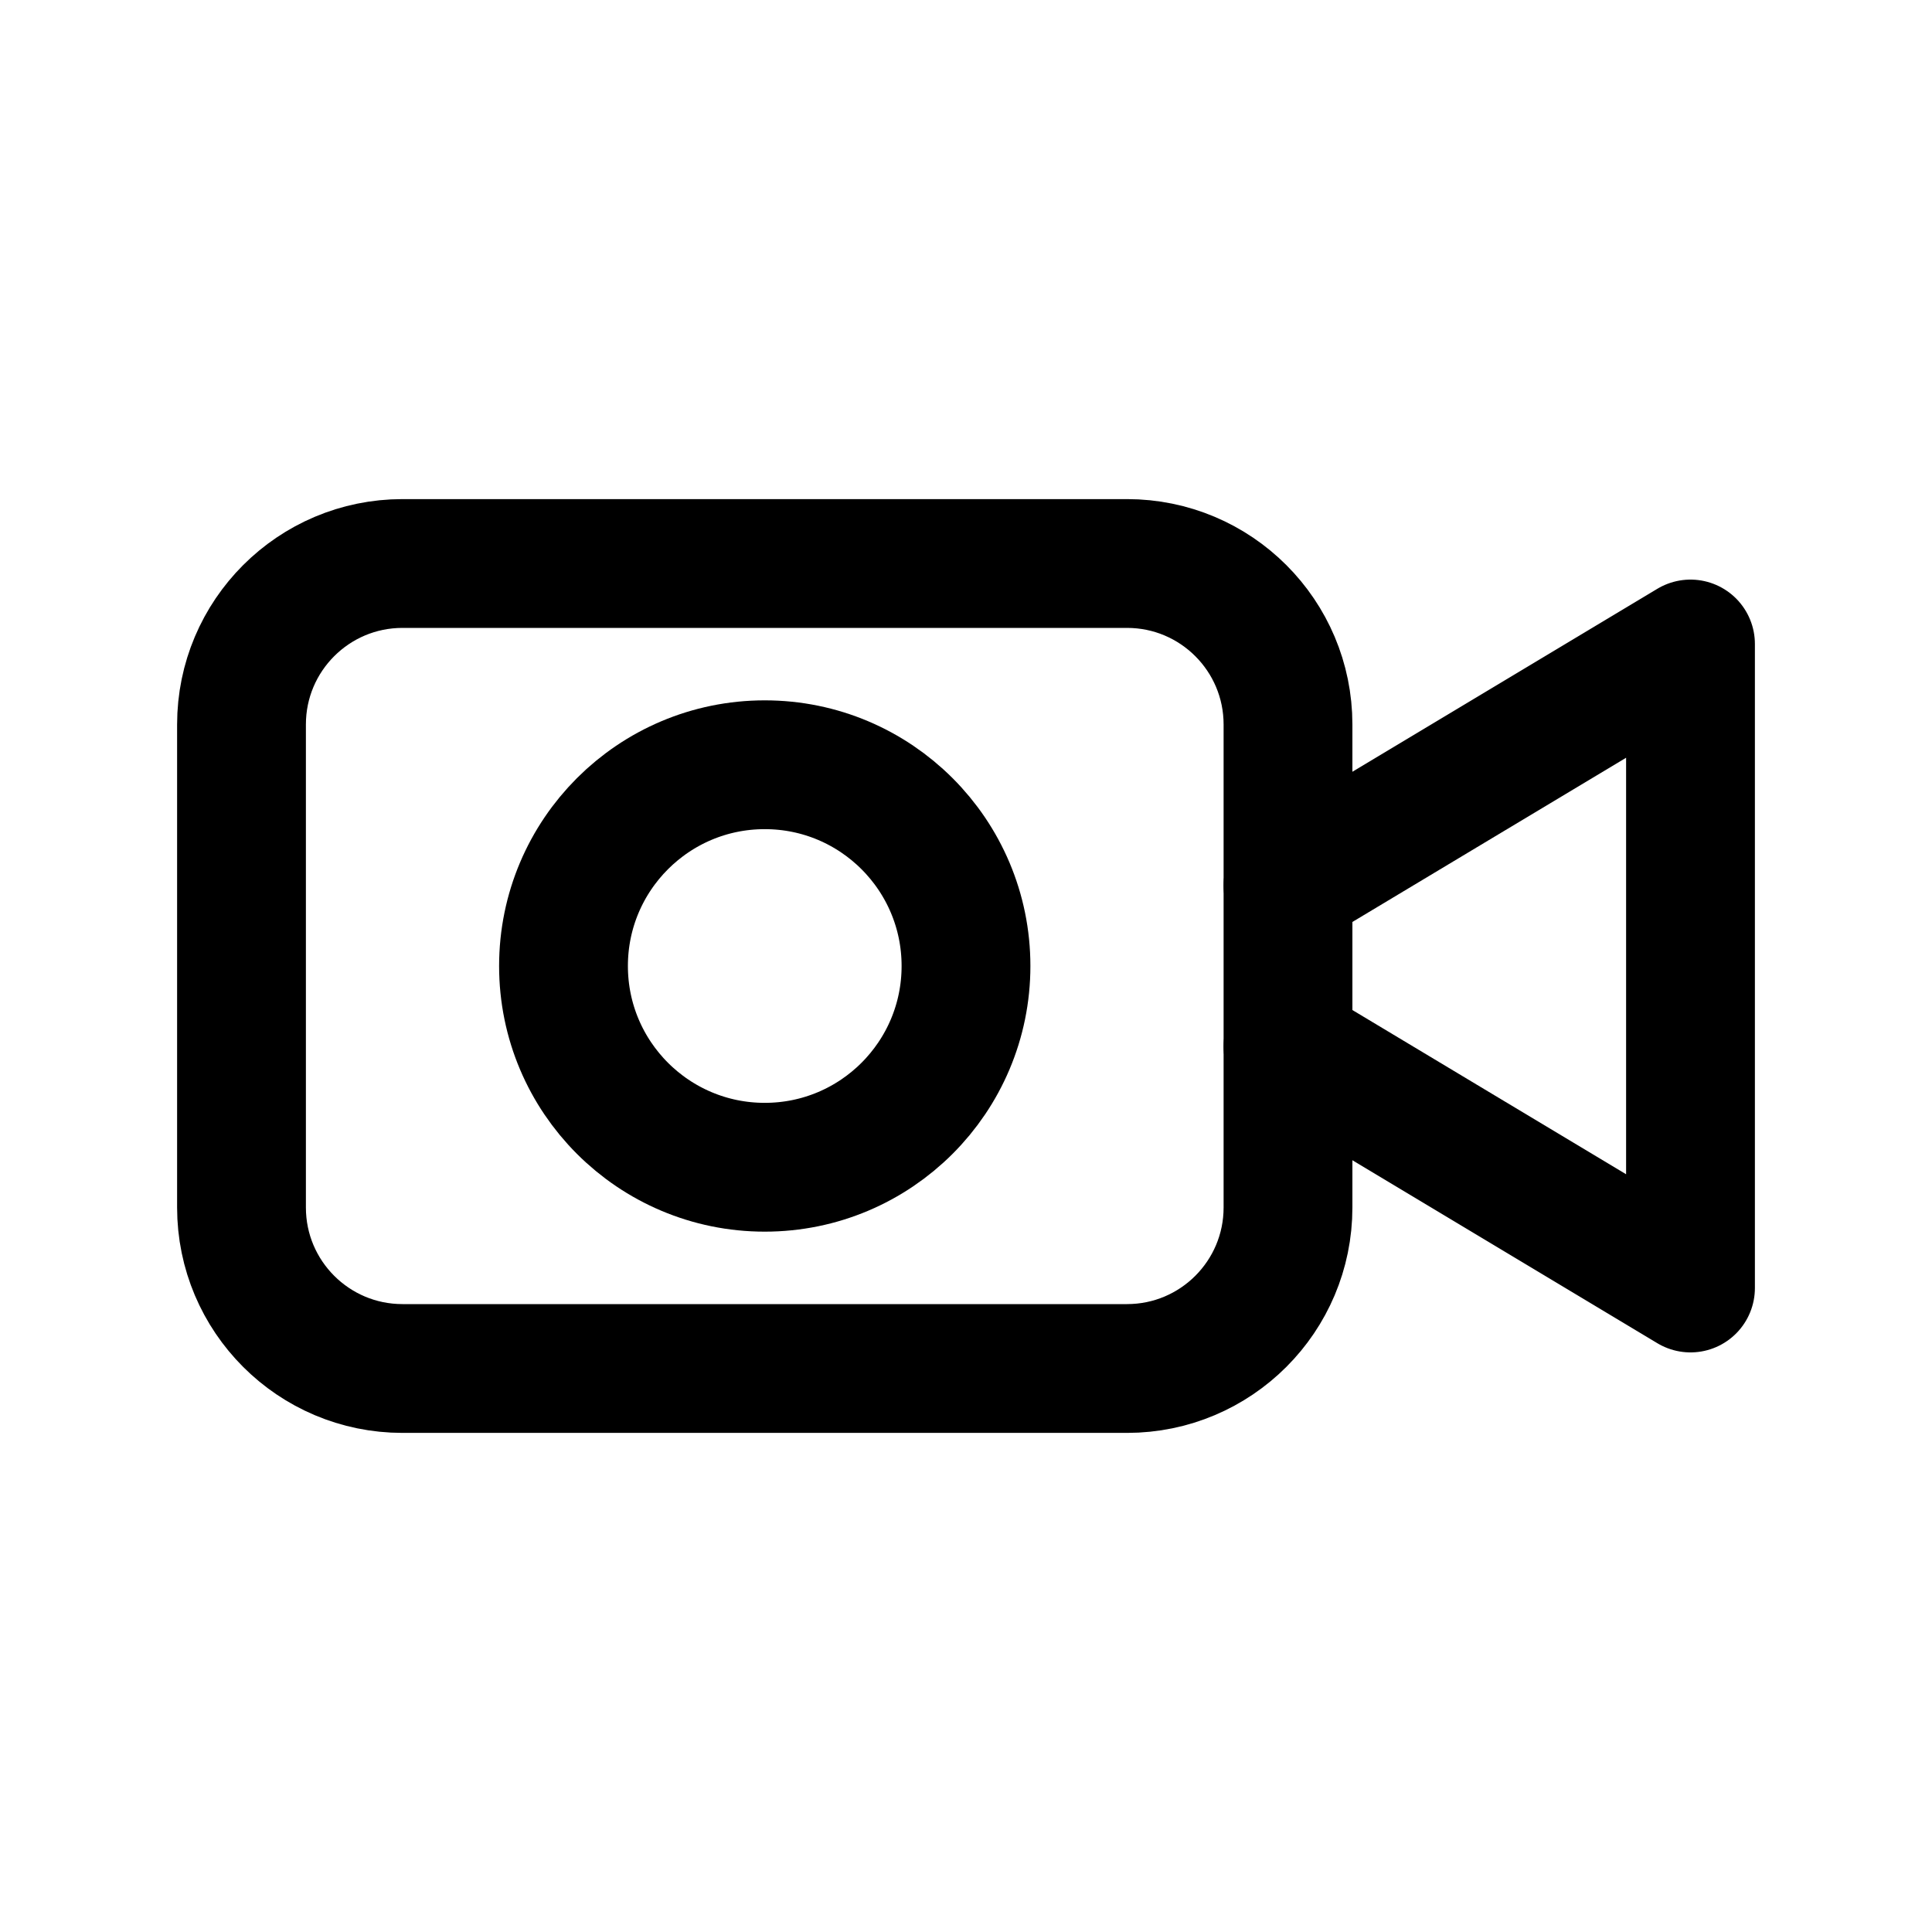
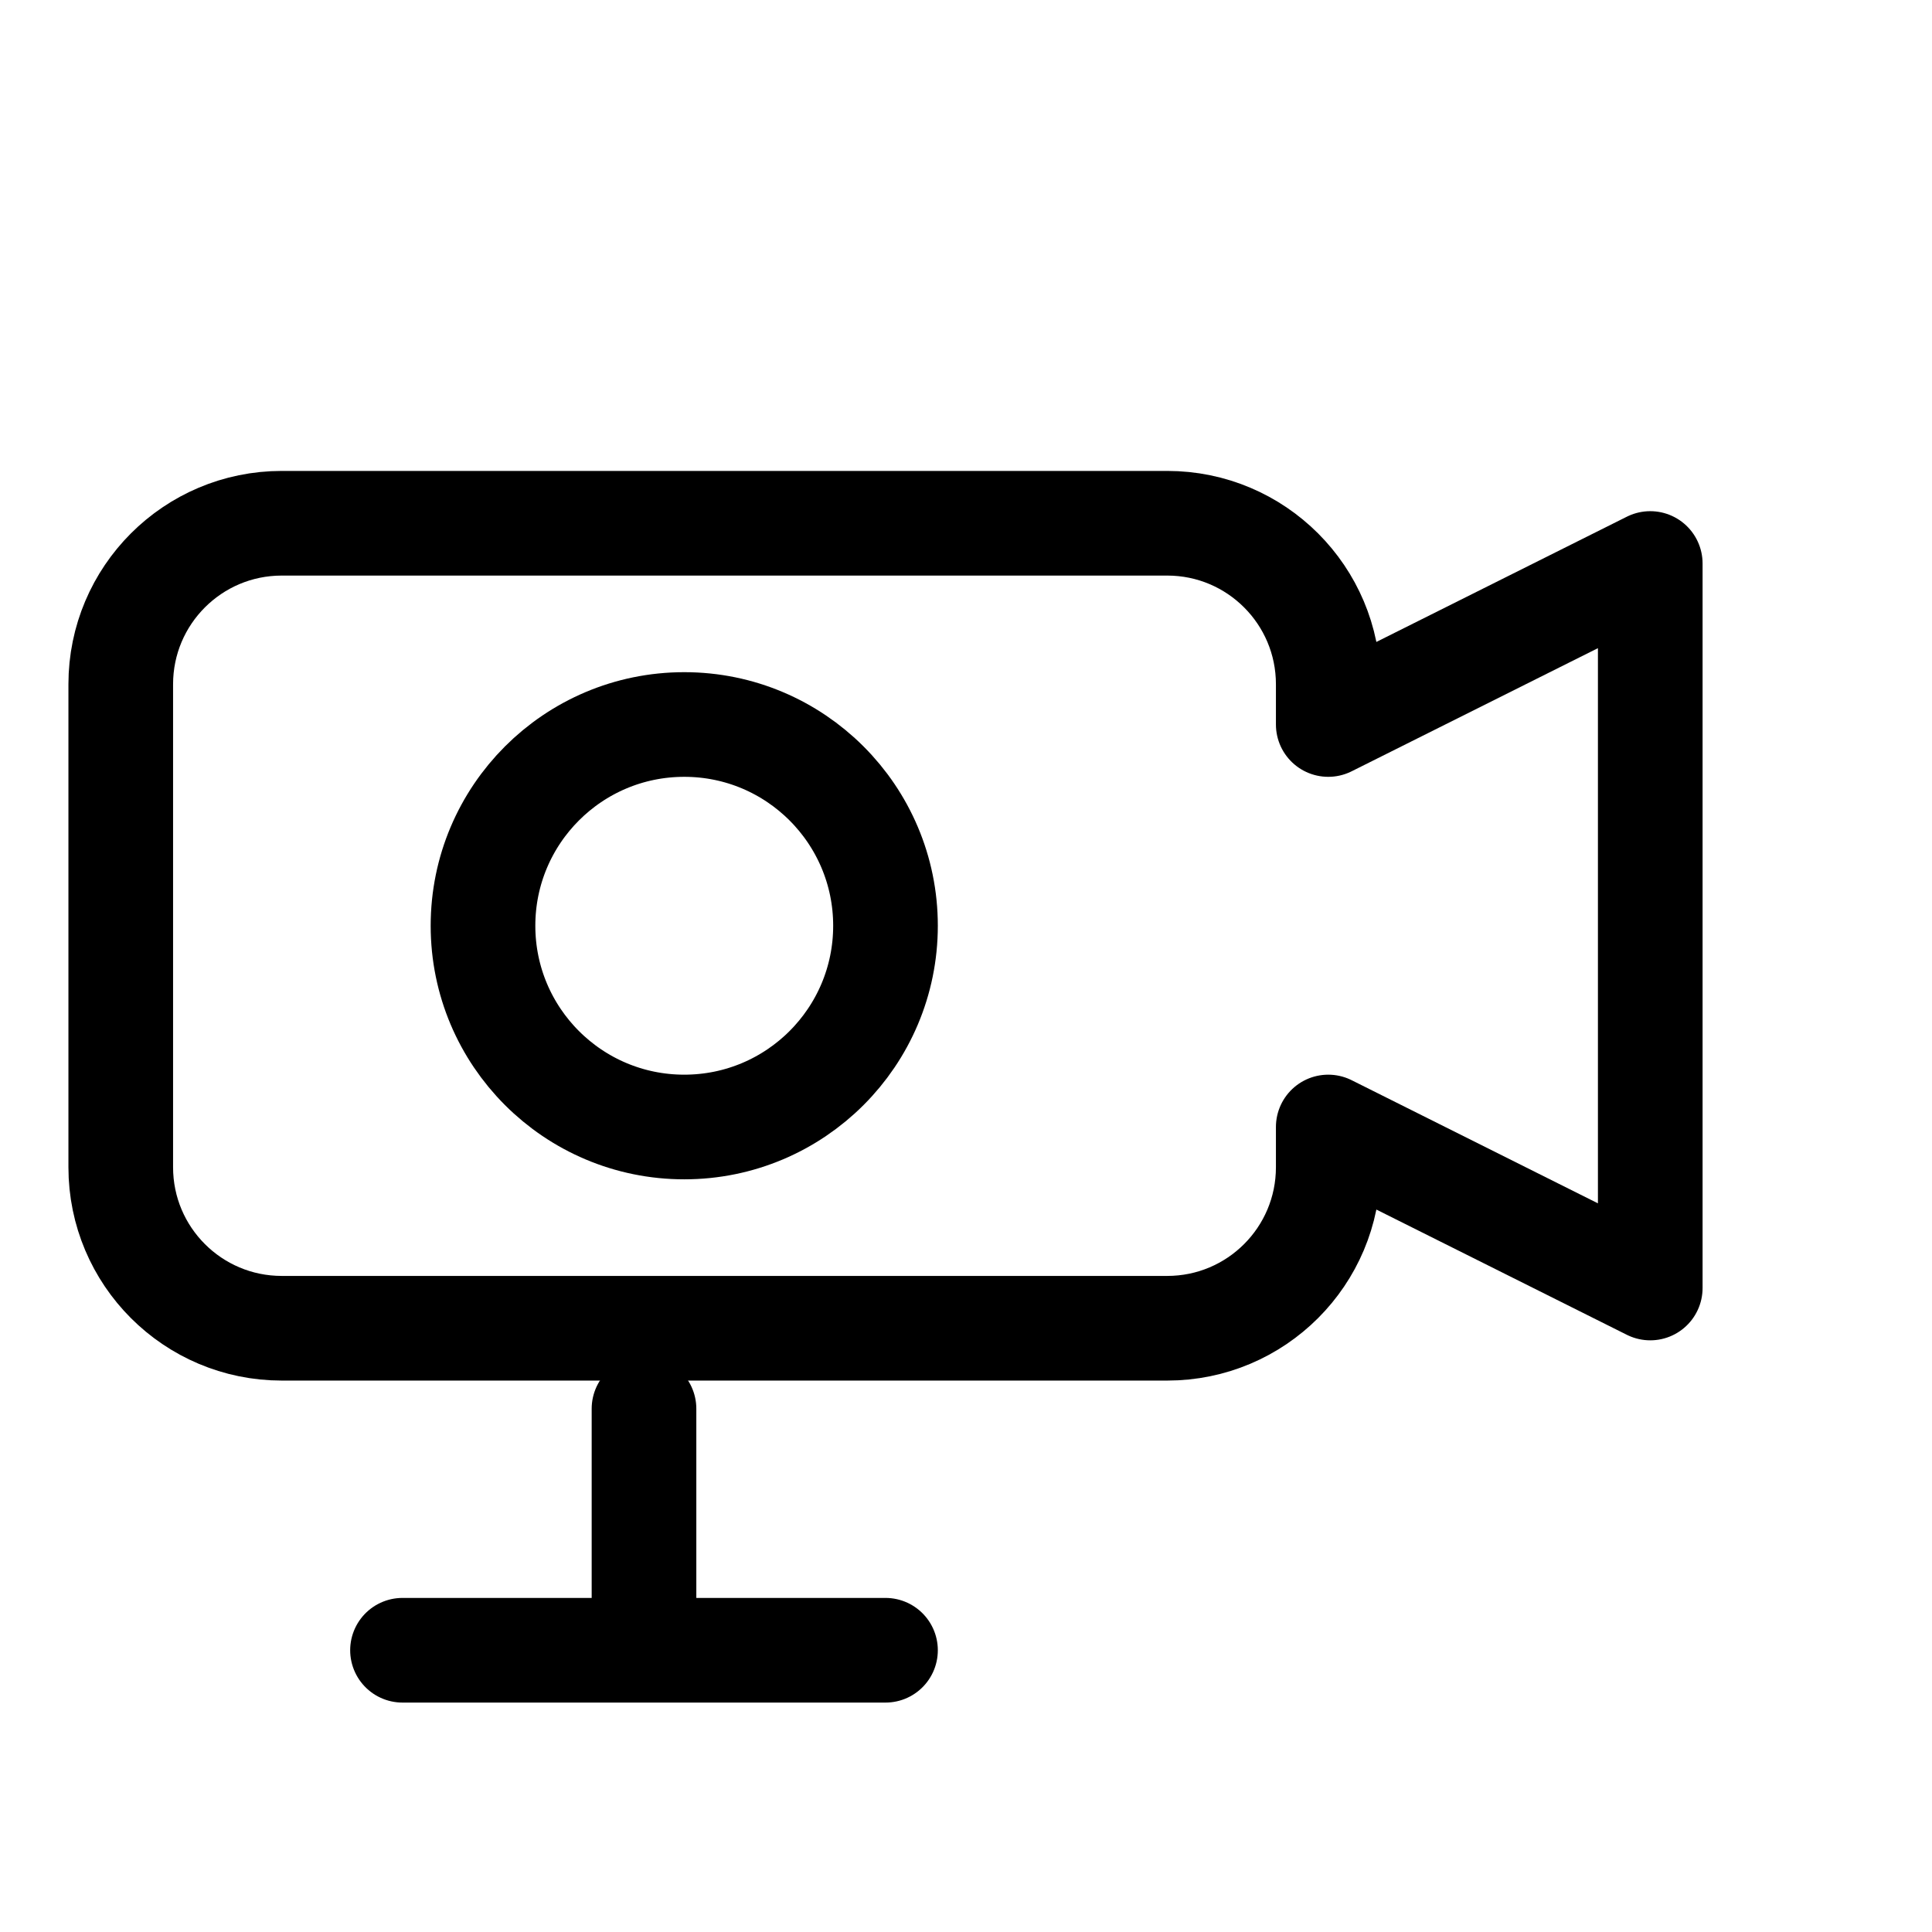
- <svg xmlns="http://www.w3.org/2000/svg" viewBox="0 0 24 24" fill="none" stroke="#000" stroke-width="1.6" stroke-linecap="round" stroke-linejoin="round">
-   <rect x="3" y="7" width="13" height="10" rx="2" />
-   <path d="m16 11 5-3v8l-5-3" />
-   <circle cx="9.5" cy="12" r="2.5" />
+ <svg xmlns="http://www.w3.org/2000/svg" viewBox="0 0 24 24" fill="none" stroke="#000" stroke-width="1.3" stroke-linecap="round" stroke-linejoin="round">
+   <path d="M3.5 6.5h11a2 2 0 0 1 2 2v.5l4-2v9l-4-2v.5a2 2 0 0 1-2 2h-11a2 2 0 0 1-2-2v-6a2 2 0 0 1 2-2Z" />
+   <circle cx="8.5" cy="11.5" r="2.5" />
+   <path d="M8 17.5v3M5 20.5h6" />
</svg>
